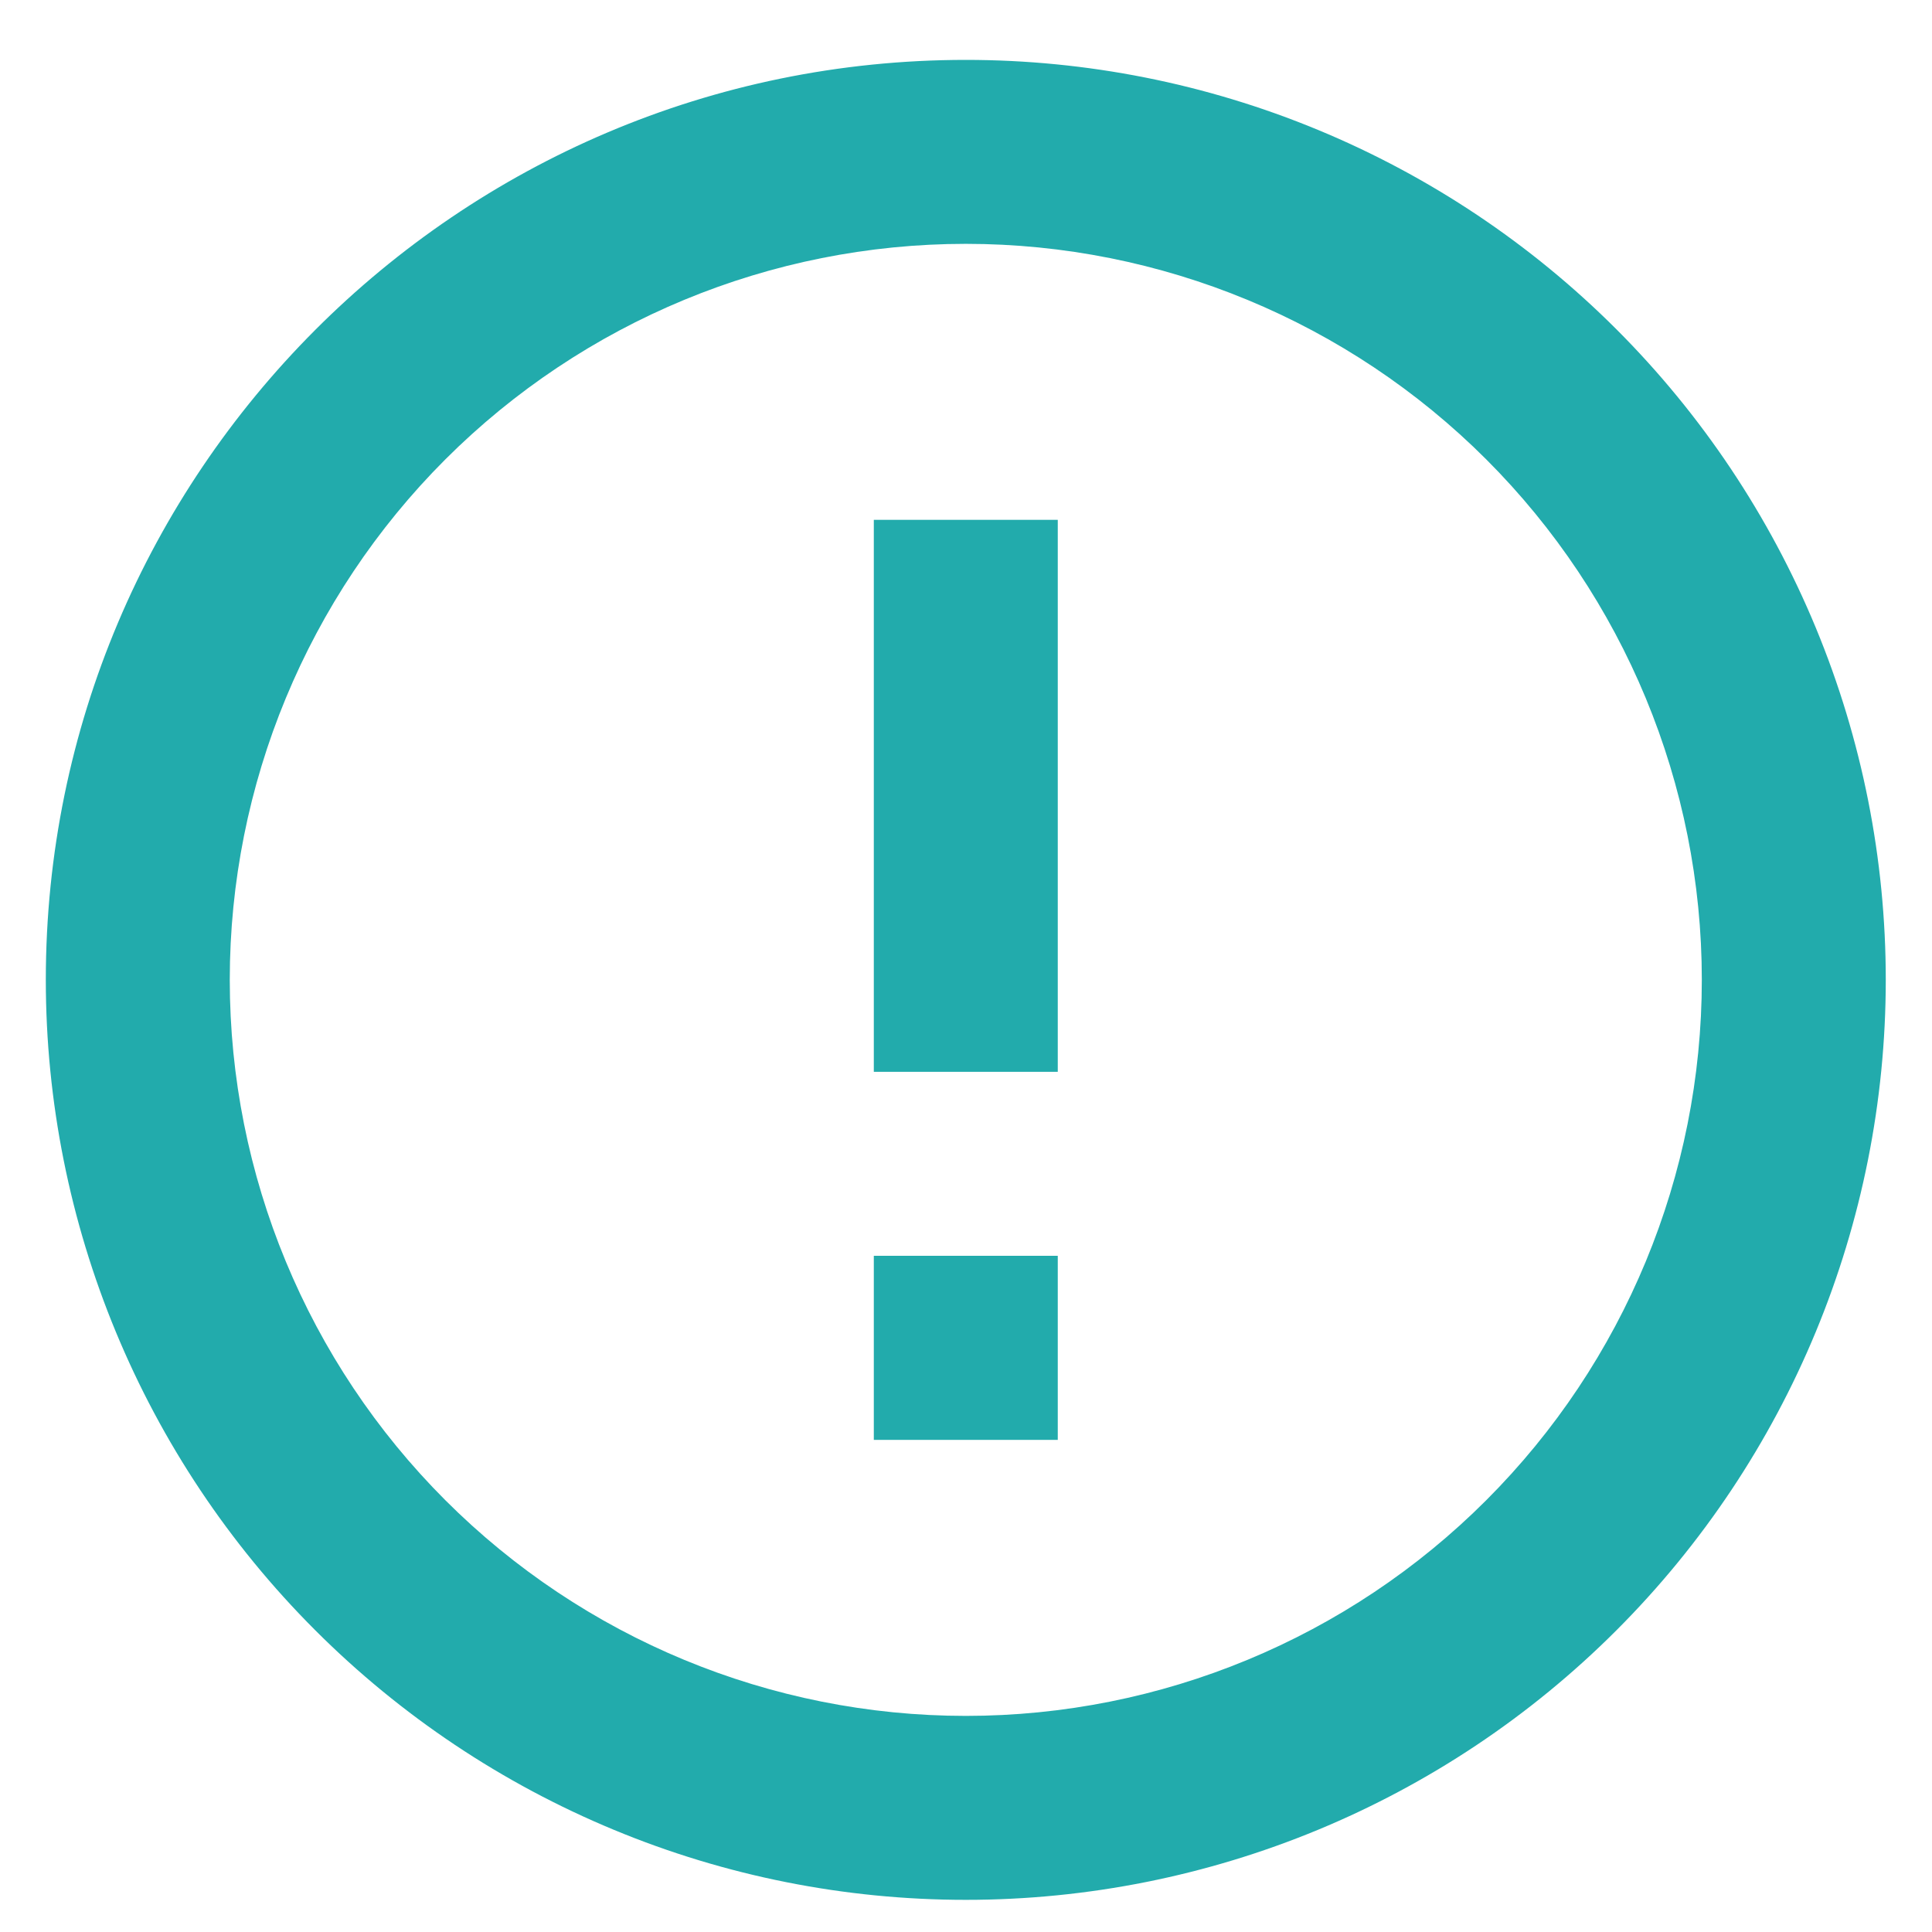
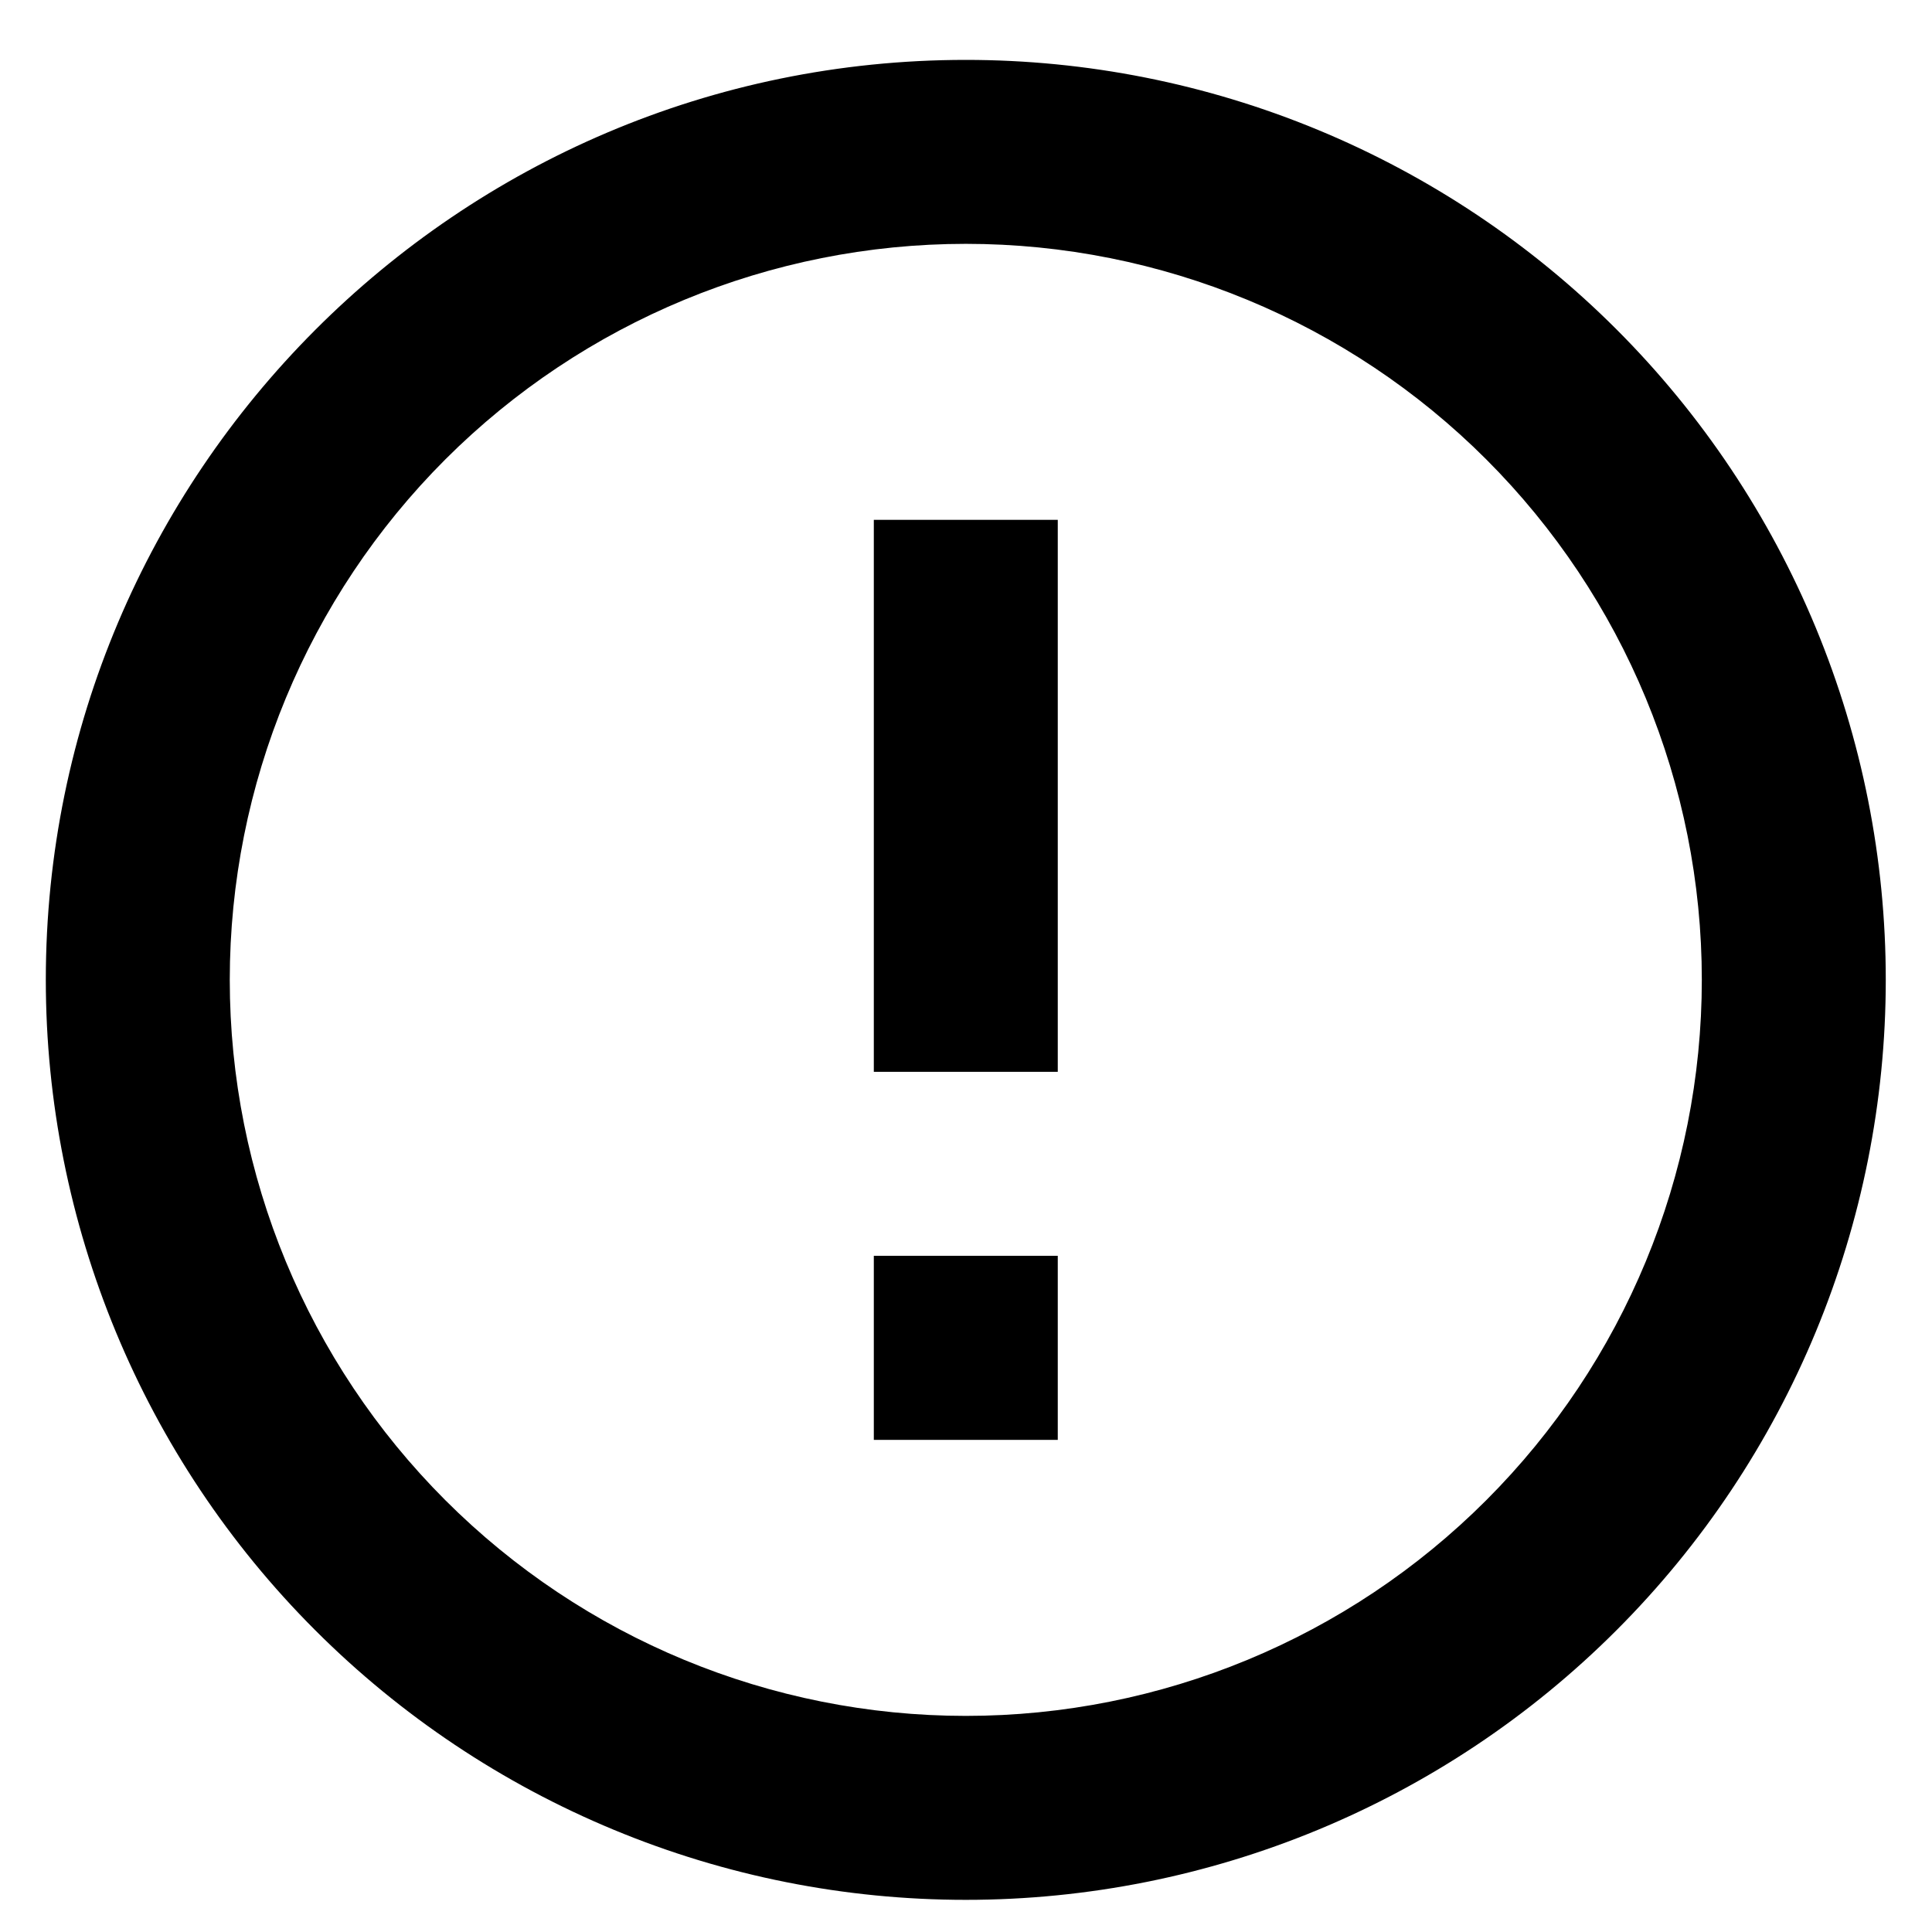
<svg xmlns="http://www.w3.org/2000/svg" width="14" height="14" viewBox="0 0 14 14" fill="none">
-   <path d="M6.332 9.1H7.665V10.434H6.332V9.1ZM6.332 3.767H7.665V7.767H6.332V3.767ZM6.999 0.434C3.312 0.434 0.332 3.434 0.332 7.1C0.332 8.868 1.034 10.564 2.285 11.814C2.904 12.433 3.639 12.924 4.447 13.259C5.256 13.595 6.123 13.767 6.999 13.767C8.767 13.767 10.463 13.065 11.713 11.814C12.963 10.564 13.665 8.868 13.665 7.1C13.665 6.225 13.493 5.358 13.158 4.549C12.823 3.74 12.332 3.005 11.713 2.386C11.094 1.767 10.359 1.276 9.55 0.941C8.741 0.606 7.874 0.434 6.999 0.434ZM6.999 12.434C5.584 12.434 4.228 11.872 3.227 10.871C2.227 9.871 1.665 8.515 1.665 7.1C1.665 5.686 2.227 4.329 3.227 3.329C4.228 2.329 5.584 1.767 6.999 1.767C8.413 1.767 9.77 2.329 10.77 3.329C11.77 4.329 12.332 5.686 12.332 7.1C12.332 8.515 11.77 9.871 10.77 10.871C9.77 11.872 8.413 12.434 6.999 12.434Z" fill="#22ABAC" />
+   <path d="M6.332 9.1H7.665V10.434H6.332V9.1ZM6.332 3.767H7.665V7.767H6.332V3.767ZM6.999 0.434C3.312 0.434 0.332 3.434 0.332 7.1C0.332 8.868 1.034 10.564 2.285 11.814C2.904 12.433 3.639 12.924 4.447 13.259C5.256 13.595 6.123 13.767 6.999 13.767C8.767 13.767 10.463 13.065 11.713 11.814C12.963 10.564 13.665 8.868 13.665 7.1C13.665 6.225 13.493 5.358 13.158 4.549C12.823 3.74 12.332 3.005 11.713 2.386C11.094 1.767 10.359 1.276 9.55 0.941C8.741 0.606 7.874 0.434 6.999 0.434ZM6.999 12.434C5.584 12.434 4.228 11.872 3.227 10.871C2.227 9.871 1.665 8.515 1.665 7.1C1.665 5.686 2.227 4.329 3.227 3.329C4.228 2.329 5.584 1.767 6.999 1.767C8.413 1.767 9.77 2.329 10.77 3.329C11.77 4.329 12.332 5.686 12.332 7.1C12.332 8.515 11.77 9.871 10.77 10.871C9.77 11.872 8.413 12.434 6.999 12.434Z" fill="#000" />
</svg>
